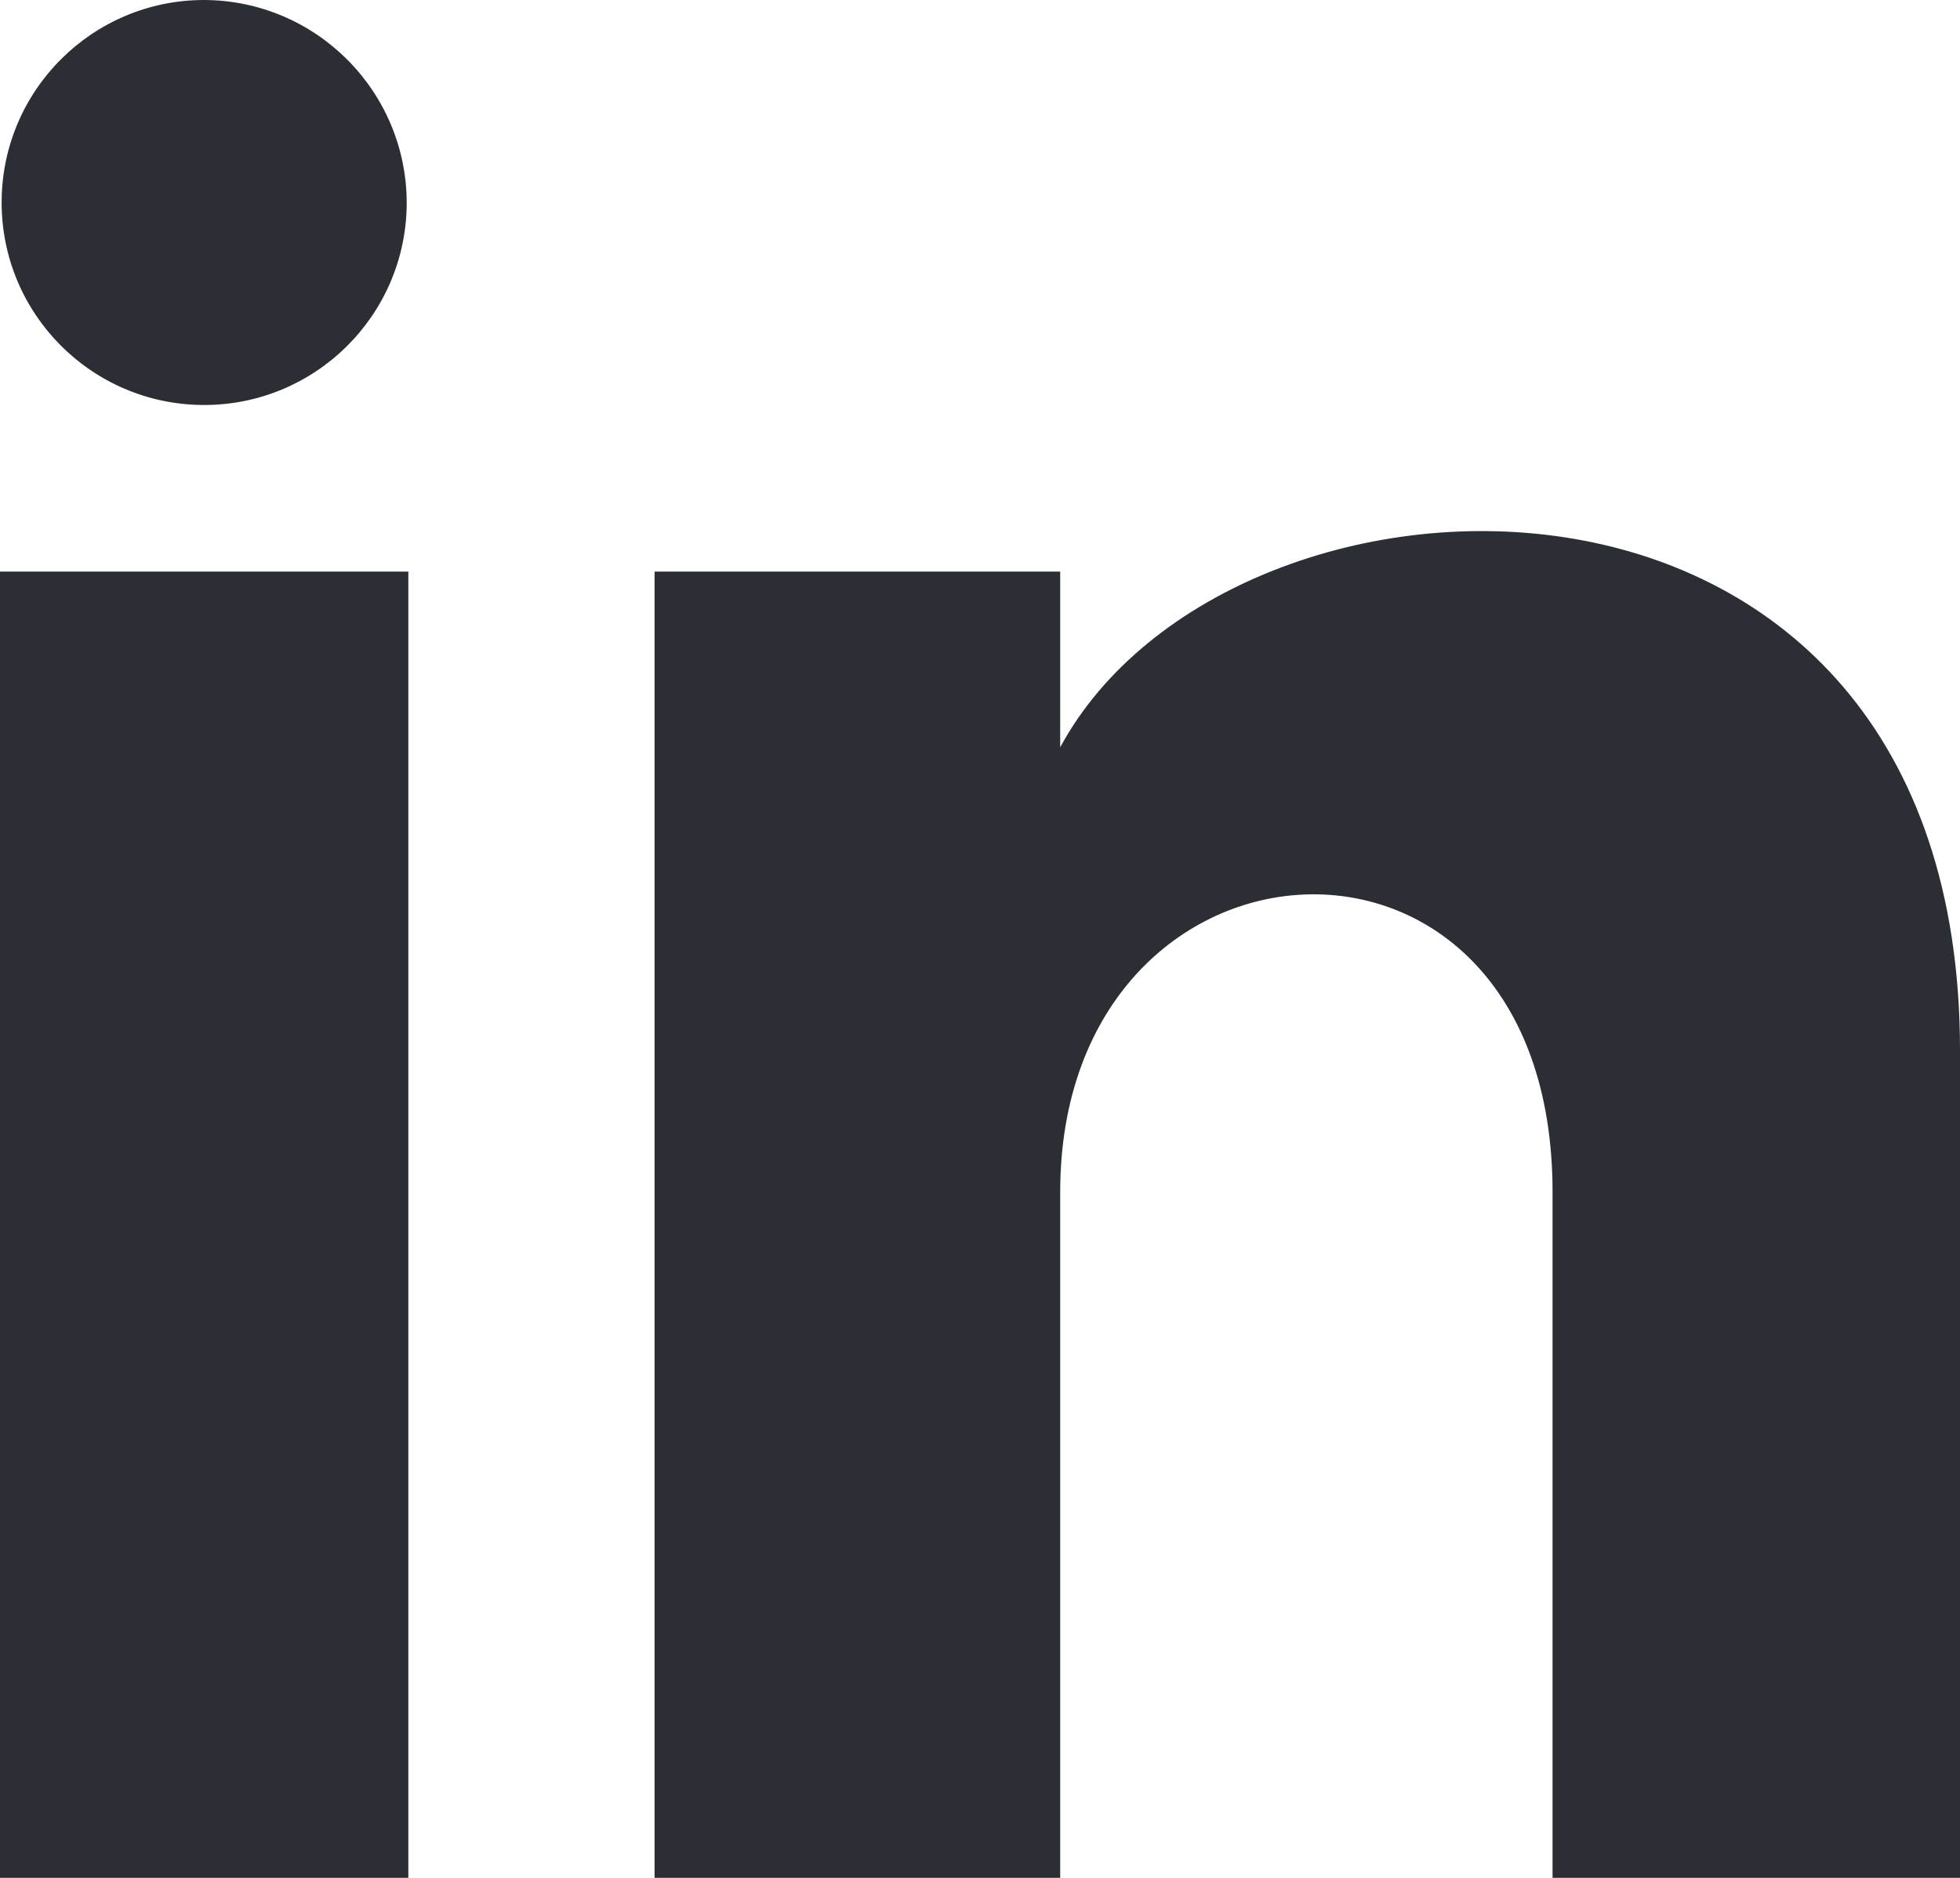
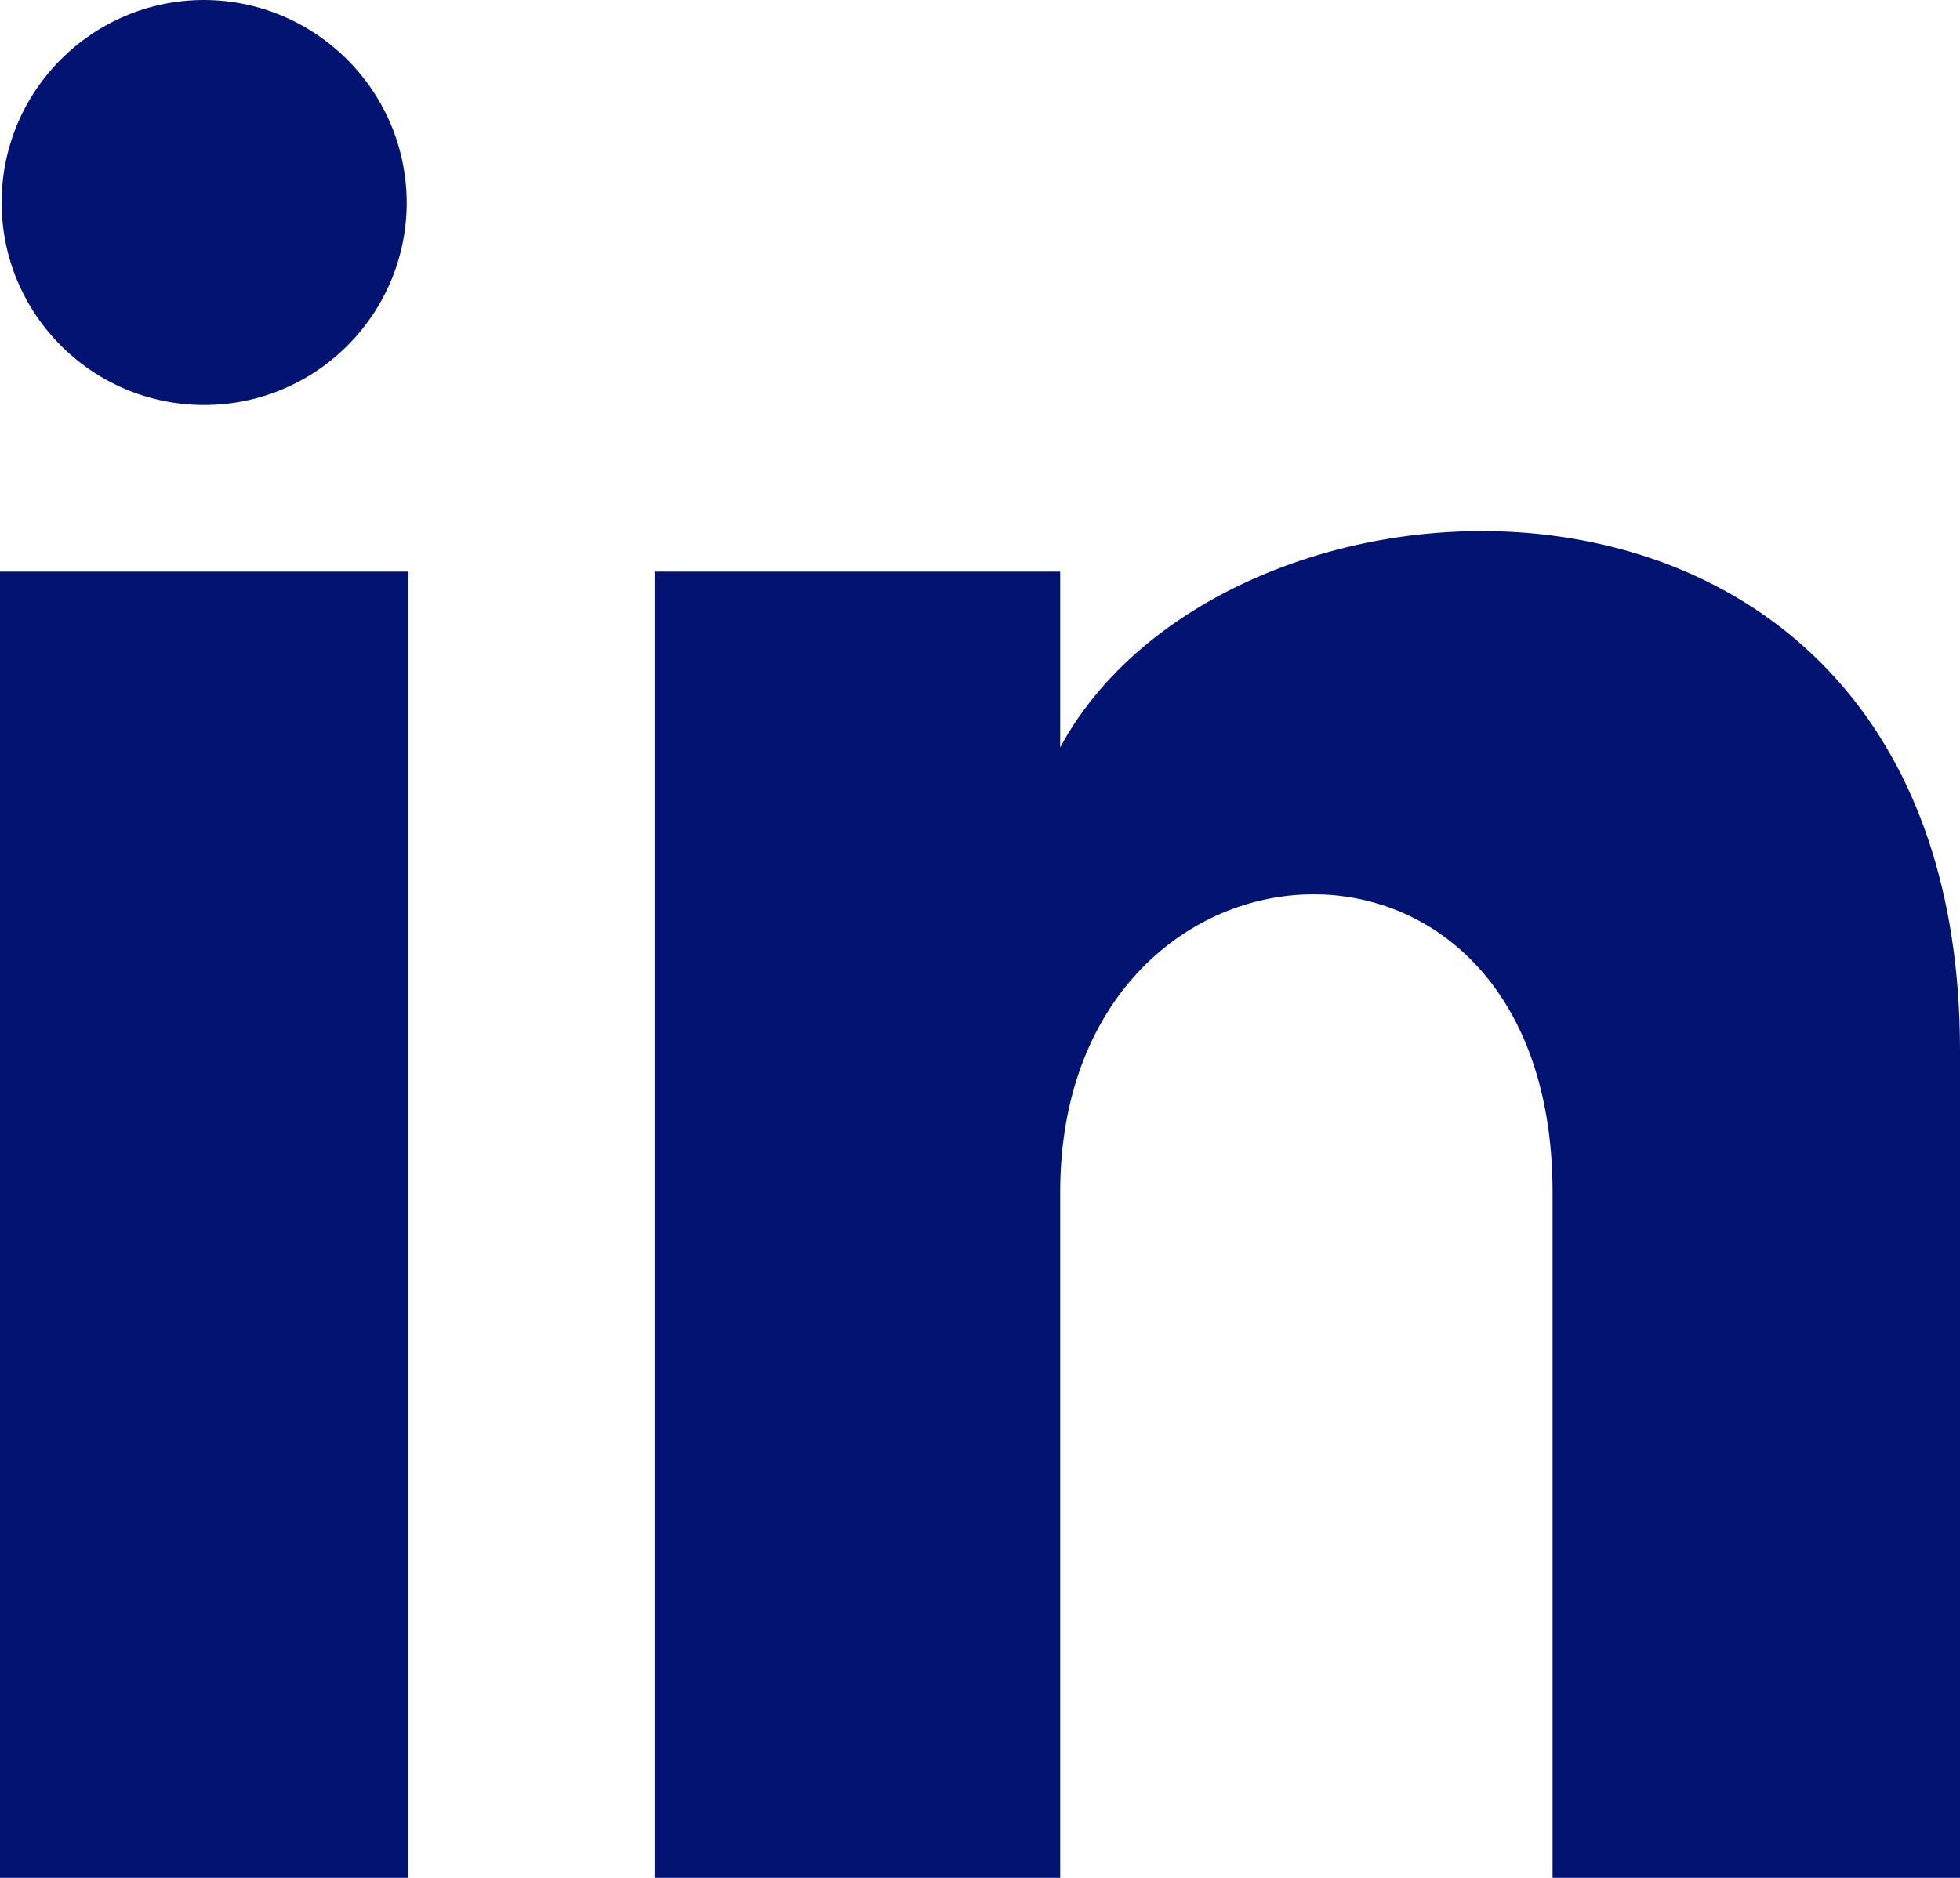
<svg xmlns="http://www.w3.org/2000/svg" width="50.736" height="48.622" viewBox="0 0 50.736 48.622">
  <defs>
-     <style>.a{fill:#2B2E34;}</style>
+     <style>.a{fill:#021371;}</style>
  </defs>
  <path class="a" d="M10.528,6.285A5.243,5.243,0,1,1,5.285,1,5.263,5.263,0,0,1,10.528,6.285ZM10.57,15.8H0V49.622H10.57Zm16.874,0h-10.5V49.622h10.5V31.866c0-9.872,12.745-10.68,12.745,0V49.622H50.736V28.2c0-16.658-18.861-16.051-23.292-7.851V15.8Z" transform="translate(0 -1)" />
</svg>
